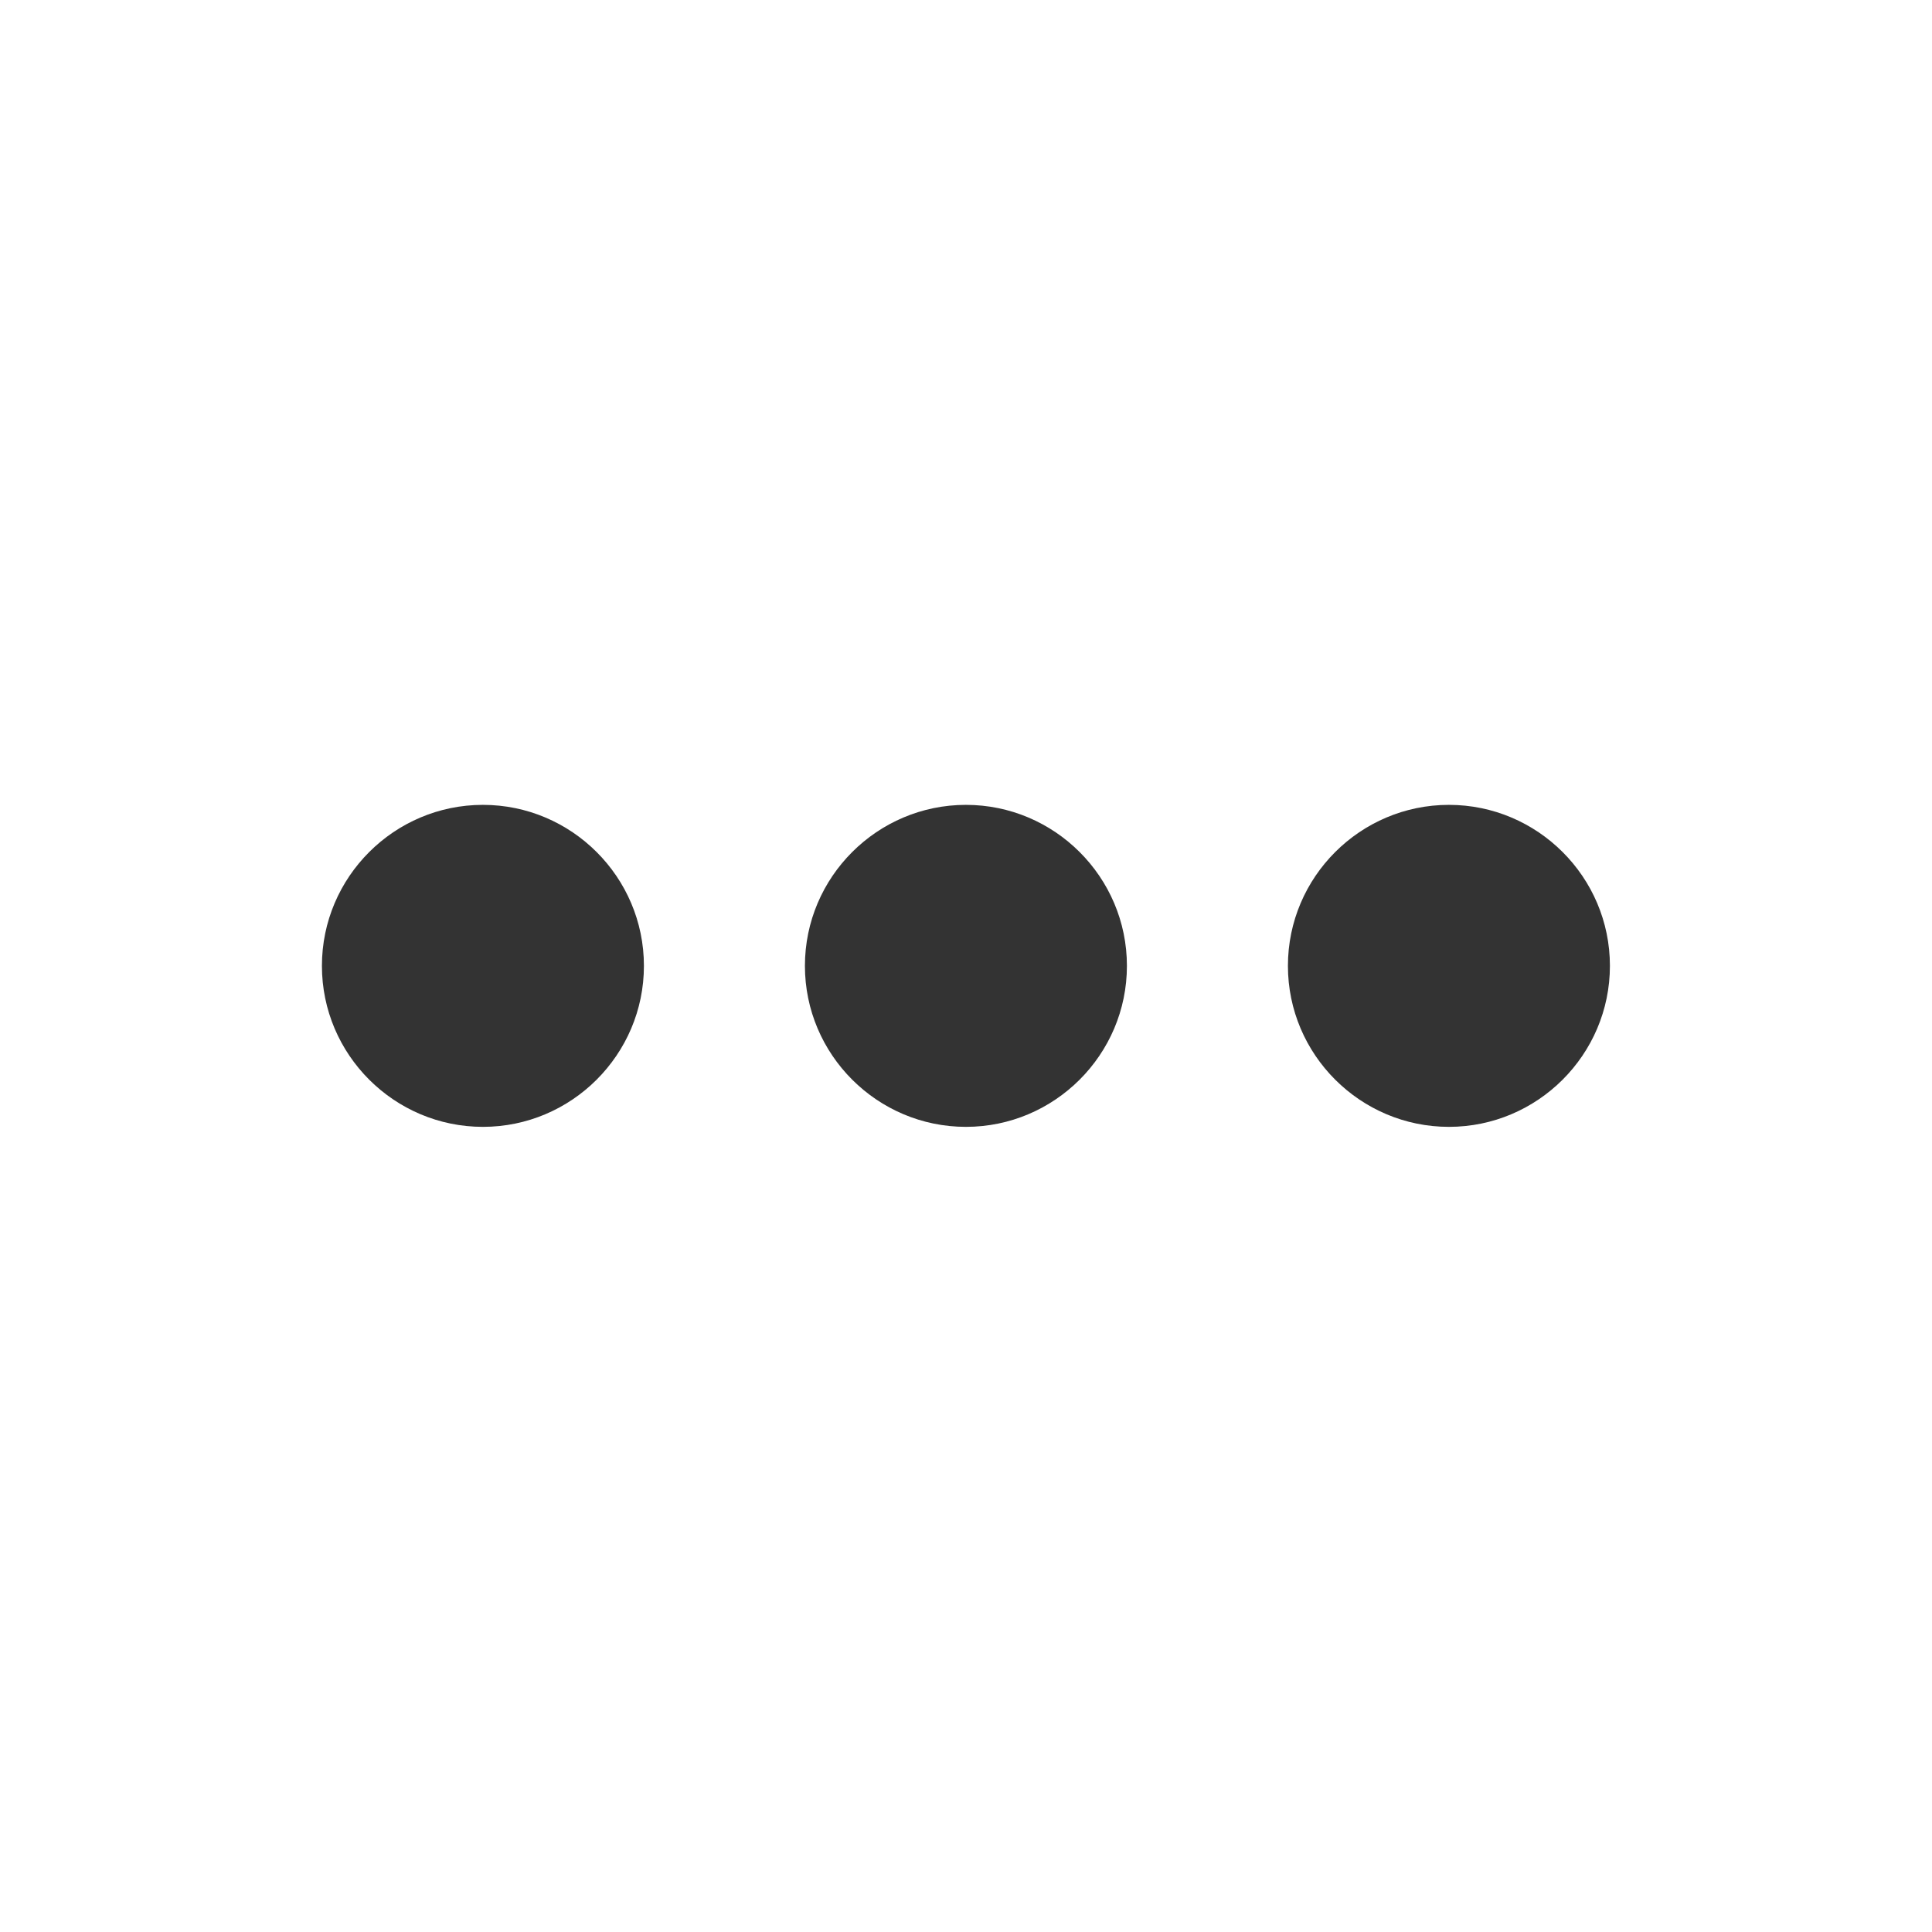
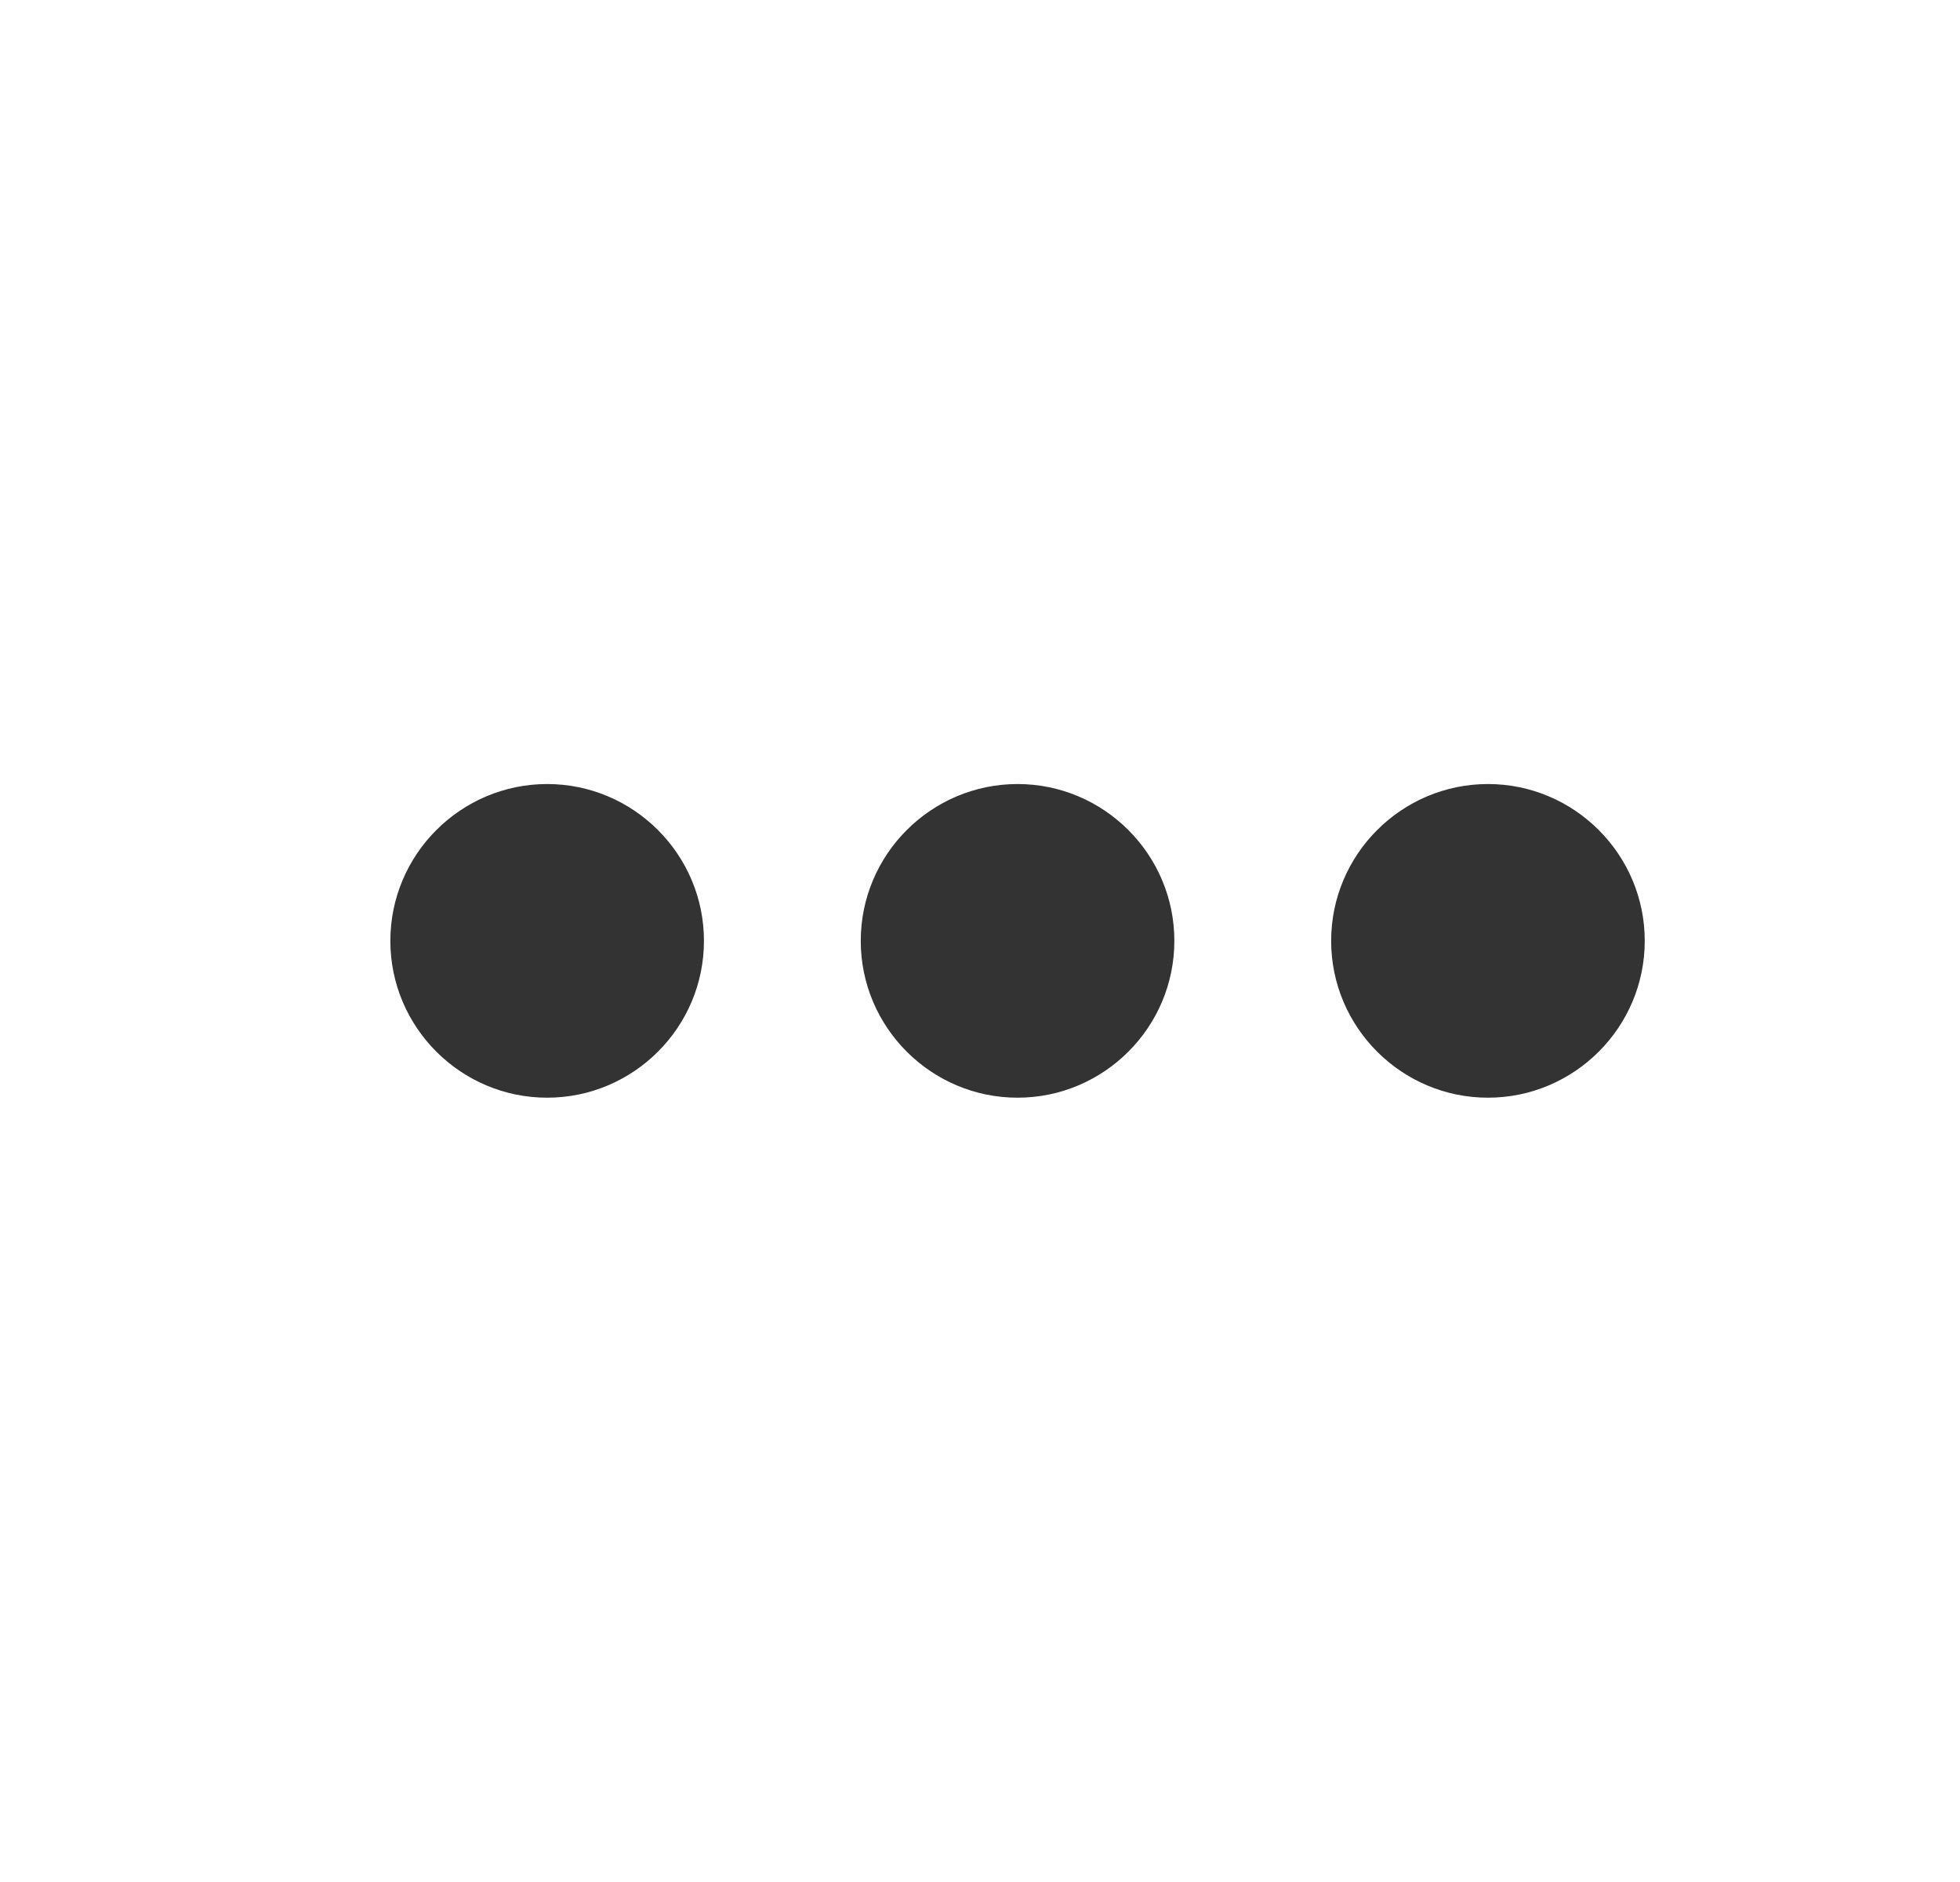
- <svg xmlns="http://www.w3.org/2000/svg" width="24px" height="24px" version="1.1" xml:space="preserve" style="fill-rule:evenodd;clip-rule:evenodd;stroke-linejoin:round;stroke-miterlimit:1.414;">
-   <g transform="matrix(1,0,0,1,-1776,-558)">
-     <g id="ui.regular.kebabMenuHorizontal" transform="matrix(0.800768,0,0,0.984948,1776,558)">
+ <svg xmlns="http://www.w3.org/2000/svg" width="25px" height="24px" version="1.1" xml:space="preserve" style="fill-rule:evenodd;clip-rule:evenodd;stroke-linejoin:round;stroke-miterlimit:1.414;">
+   <g transform="matrix(1,0,0,1,-2162,-558)">
+     <g id="ui.regular.kebabMenuHorizontal" transform="matrix(0.800768,0,0,0.984948,2162.98,558)">
      <rect x="0" y="0" width="29.971" height="24.367" style="fill:none;" />
      <g transform="matrix(1.2488,0,0,1.01528,-2217.87,-566.528)">
        <path d="M1794,568C1795.1,568 1796,568.896 1796,570C1796,571.104 1795.1,572 1794,572C1792.9,572 1792,571.104 1792,570C1792,568.896 1792.9,568 1794,568ZM1782,568C1783.1,568 1784,568.896 1784,570C1784,571.104 1783.1,572 1782,572C1780.9,572 1780,571.104 1780,570C1780,568.896 1780.9,568 1782,568ZM1788,568C1789.1,568 1790,568.896 1790,570C1790,571.104 1789.1,572 1788,572C1786.9,572 1786,571.104 1786,570C1786,568.896 1786.9,568 1788,568Z" style="fill:rgb(51,51,51);" />
      </g>
    </g>
  </g>
</svg>
